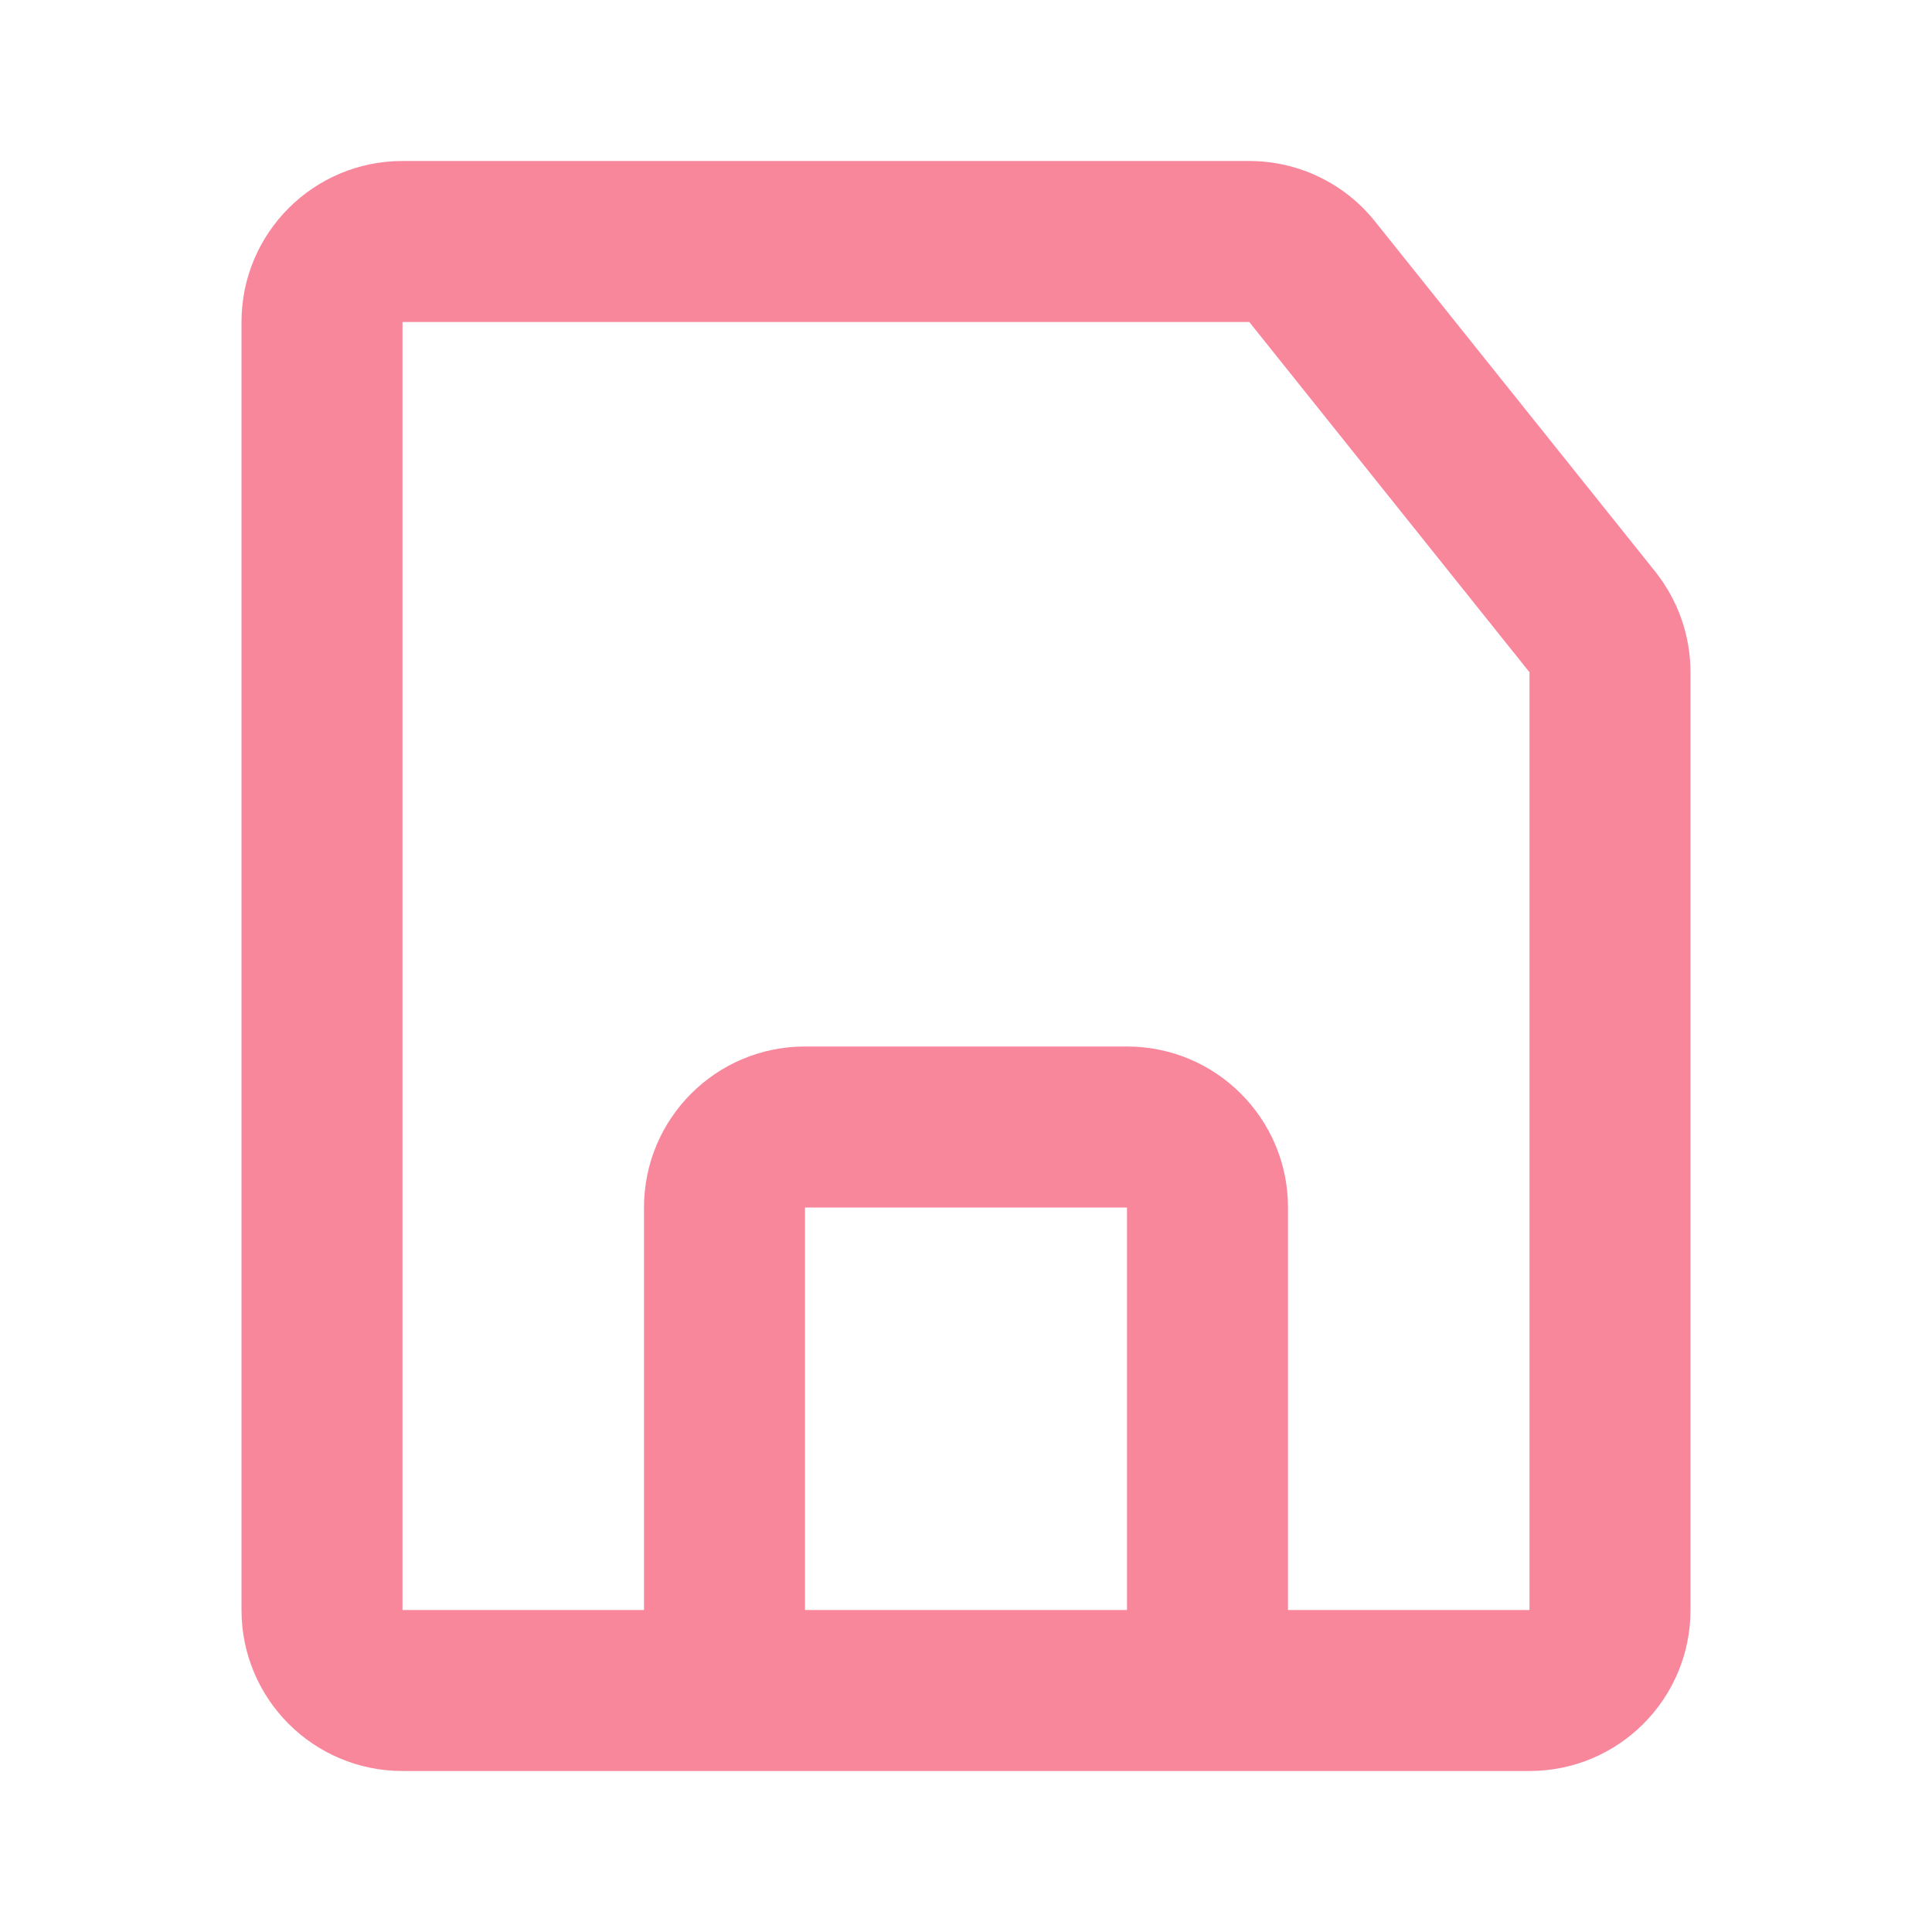
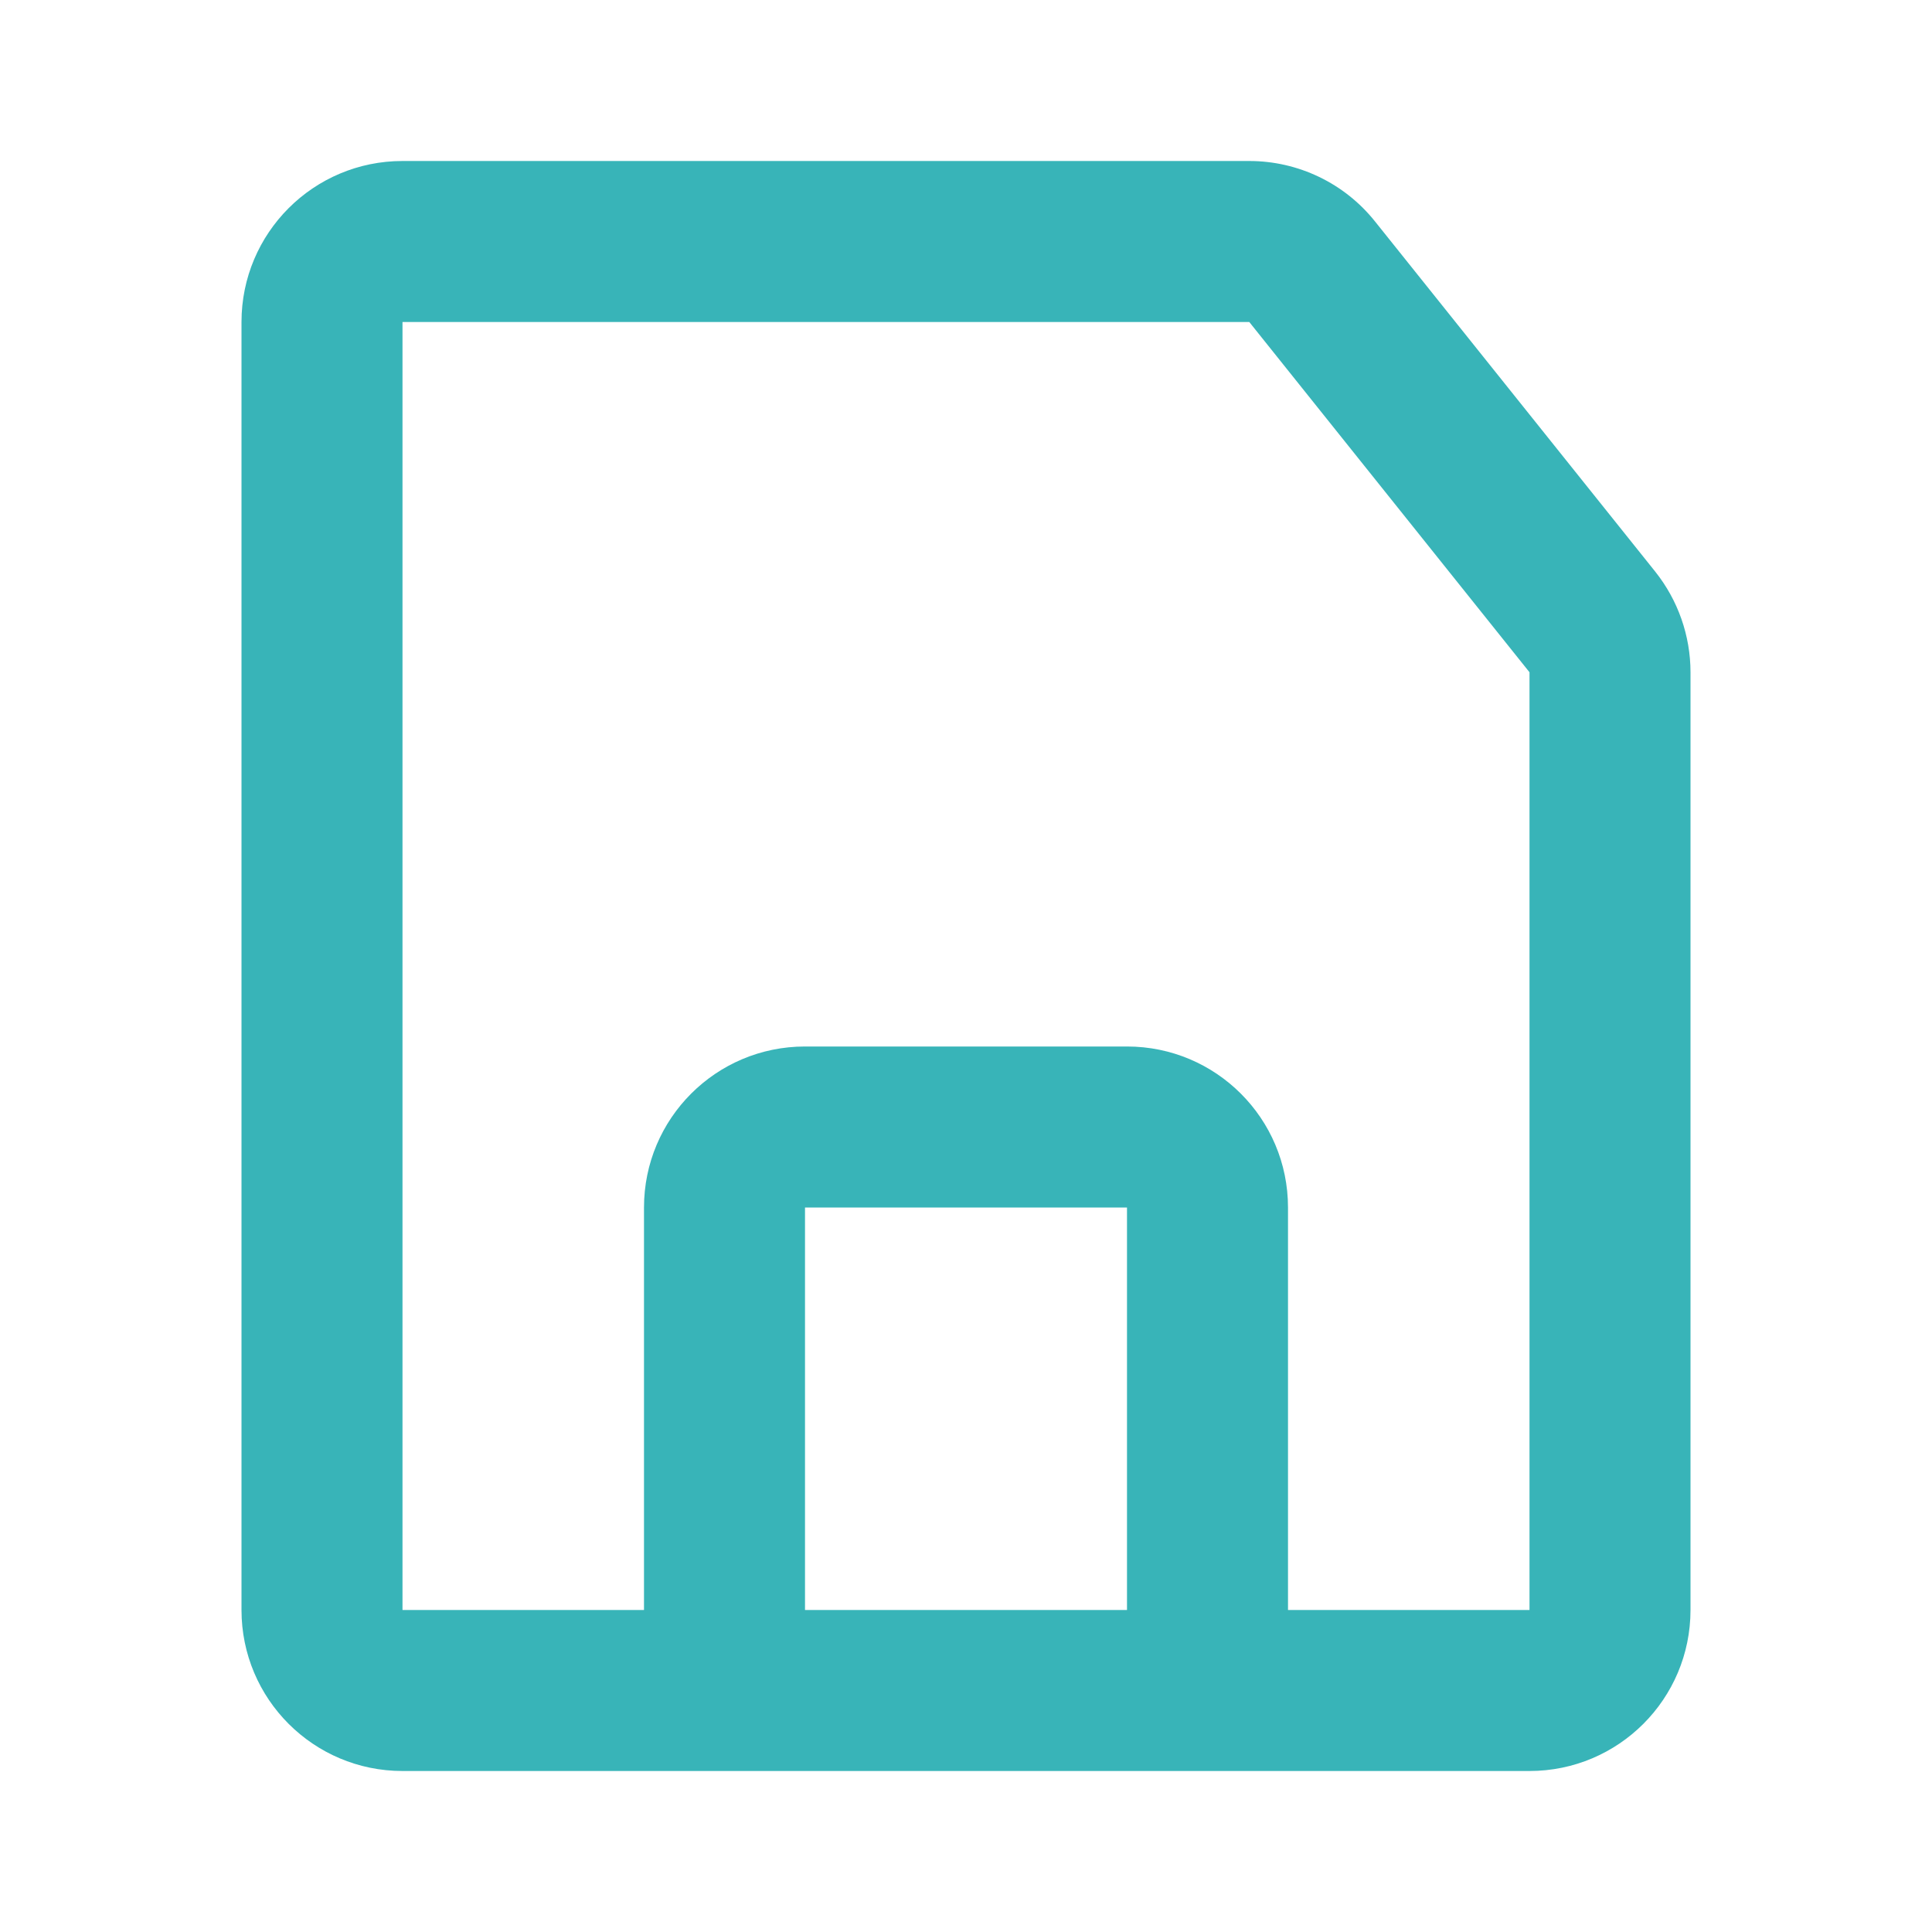
<svg xmlns="http://www.w3.org/2000/svg" width="24" height="24" viewBox="0 0 24 24" fill="none">
-   <path fill-rule="evenodd" clip-rule="evenodd" d="M15.519 4L5 4V20L8 20V15C8 13.895 8.895 13 10 13H14C15.105 13 16 13.895 16 15V20L19 20V8.351L15.519 4ZM14 20V15H10V20H14ZM5 2L15.519 2C16.127 2 16.702 2.276 17.081 2.751L20.562 7.101C20.845 7.456 21 7.897 21 8.351V20C21 21.105 20.105 22 19 22H5C3.895 22 3 21.105 3 20V4C3 2.895 3.895 2 5 2Z" fill="#F8879C" />
+   <path fill-rule="evenodd" clip-rule="evenodd" d="M15.519 4L5 4V20L8 20V15C8 13.895 8.895 13 10 13H14C15.105 13 16 13.895 16 15V20L19 20V8.351L15.519 4ZM14 20V15H10V20H14ZM5 2L15.519 2C16.127 2 16.702 2.276 17.081 2.751L20.562 7.101C20.845 7.456 21 7.897 21 8.351V20C21 21.105 20.105 22 19 22H5C3.895 22 3 21.105 3 20V4C3 2.895 3.895 2 5 2Z" fill="#38B4B8" />
</svg>
